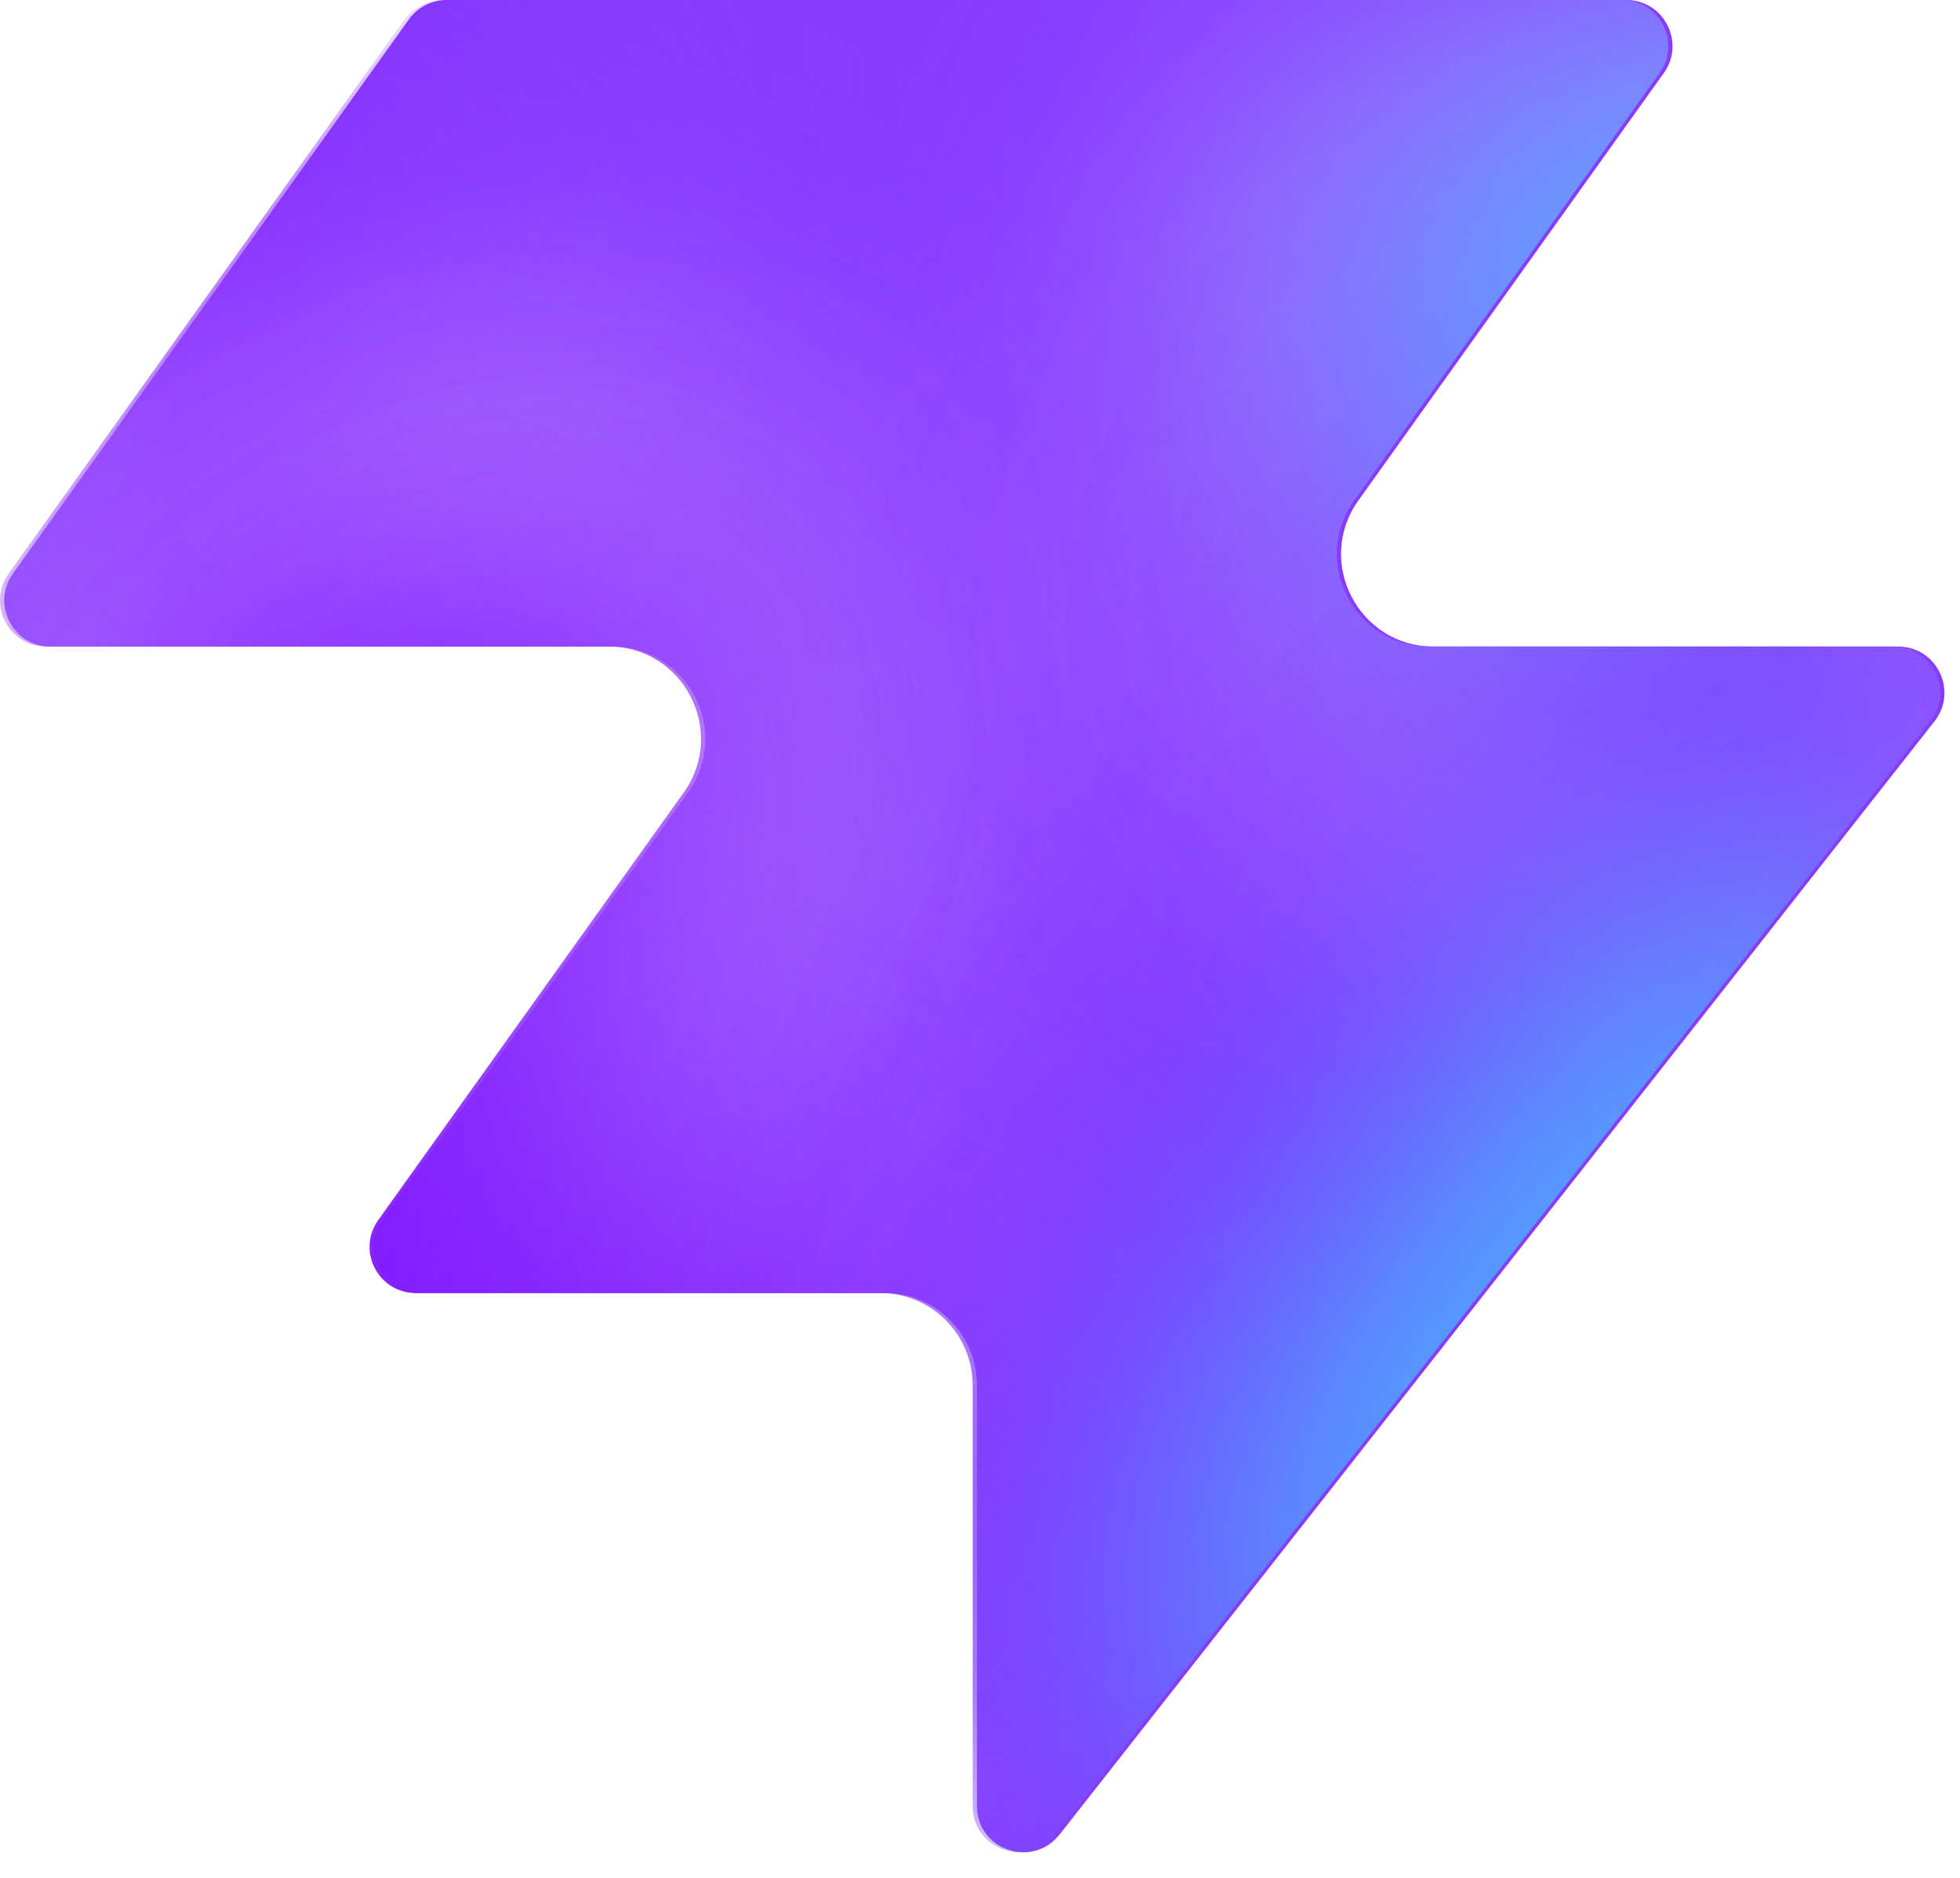
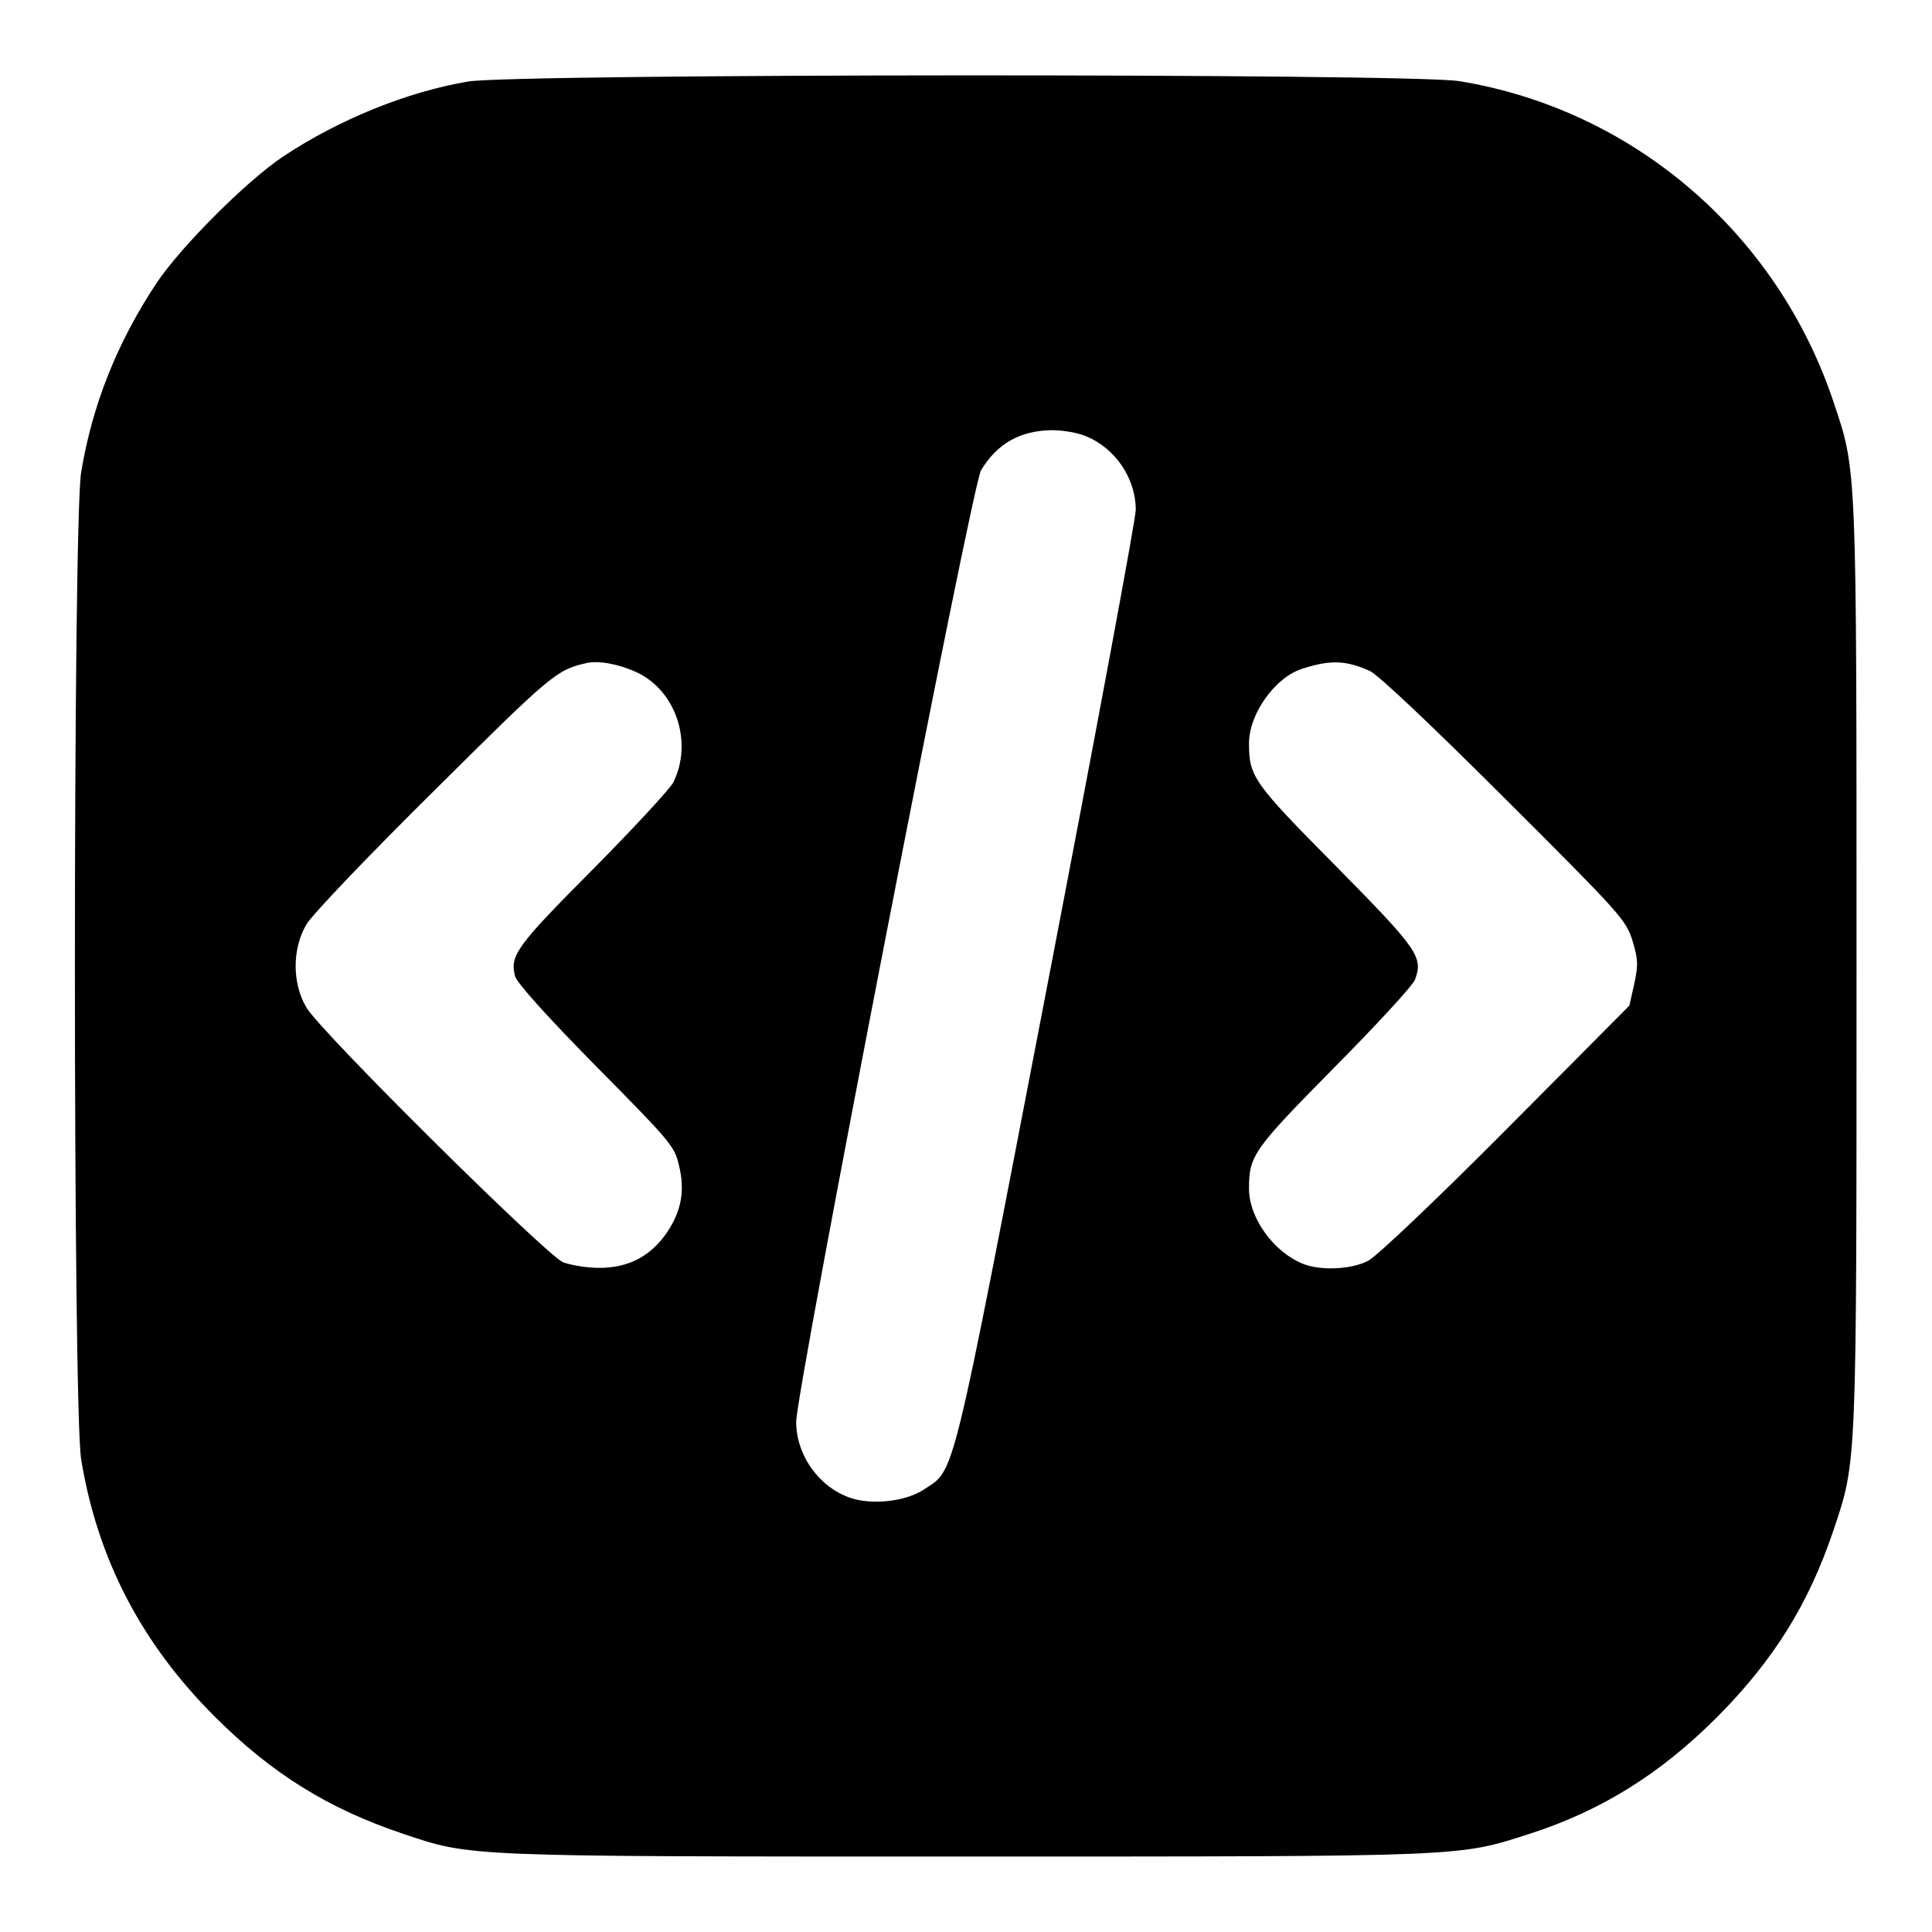
- <svg xmlns="http://www.w3.org/2000/svg" width="48" height="46" fill="none" viewBox="0 0 48 46">
-   <path fill="#863bff" d="M25.946 44.938c-.664.845-2.021.375-2.021-.698V33.937a2.26 2.26 0 0 0-2.262-2.262H10.287c-.92 0-1.456-1.04-.92-1.788l7.48-10.471c1.07-1.497 0-3.578-1.842-3.578H1.237c-.92 0-1.456-1.04-.92-1.788L10.013.474c.214-.297.556-.474.92-.474h28.894c.92 0 1.456 1.04.92 1.788l-7.48 10.471c-1.07 1.498 0 3.579 1.842 3.579h11.377c.943 0 1.473 1.088.89 1.83L25.947 44.94z" style="fill:#863bff;fill:color(display-p3 .525 .23 1);fill-opacity:1" />
-   <mask id="a" width="48" height="46" x="0" y="0" maskUnits="userSpaceOnUse" style="mask-type:alpha">
-     <path fill="#000" d="M25.842 44.938c-.664.844-2.021.375-2.021-.698V33.937a2.26 2.26 0 0 0-2.262-2.262H10.183c-.92 0-1.456-1.04-.92-1.788l7.48-10.471c1.07-1.498 0-3.579-1.842-3.579H1.133c-.92 0-1.456-1.04-.92-1.787L9.91.473c.214-.297.556-.474.92-.474h28.894c.92 0 1.456 1.04.92 1.788l-7.48 10.471c-1.07 1.498 0 3.578 1.842 3.578h11.377c.943 0 1.473 1.088.89 1.832L25.843 44.94z" style="fill:#000;fill-opacity:1" />
-   </mask>
-   <g mask="url(#a)">
-     <g filter="url(#b)">
-       <ellipse cx="5.508" cy="14.704" fill="#ede6ff" rx="5.508" ry="14.704" style="fill:#ede6ff;fill:color(display-p3 .927 .903 1);fill-opacity:1" transform="matrix(.00324 1 1 -.00324 -4.47 31.516)" />
-     </g>
-     <g filter="url(#c)">
-       <ellipse cx="10.399" cy="29.851" fill="#ede6ff" rx="10.399" ry="29.851" style="fill:#ede6ff;fill:color(display-p3 .927 .903 1);fill-opacity:1" transform="matrix(.00324 1 1 -.00324 -39.328 7.883)" />
-     </g>
-     <g filter="url(#d)">
-       <ellipse cx="5.508" cy="30.487" fill="#7e14ff" rx="5.508" ry="30.487" style="fill:#7e14ff;fill:color(display-p3 .492 .077 1);fill-opacity:1" transform="rotate(89.814 -25.913 -14.639)scale(1 -1)" />
-     </g>
-     <g filter="url(#e)">
-       <ellipse cx="5.508" cy="30.599" fill="#7e14ff" rx="5.508" ry="30.599" style="fill:#7e14ff;fill:color(display-p3 .492 .077 1);fill-opacity:1" transform="rotate(89.814 -32.644 -3.334)scale(1 -1)" />
-     </g>
-     <g filter="url(#f)">
-       <ellipse cx="5.508" cy="30.599" fill="#7e14ff" rx="5.508" ry="30.599" style="fill:#7e14ff;fill:color(display-p3 .492 .077 1);fill-opacity:1" transform="matrix(.00324 1 1 -.00324 -34.34 30.47)" />
-     </g>
-     <g filter="url(#g)">
-       <ellipse cx="14.072" cy="22.078" fill="#ede6ff" rx="14.072" ry="22.078" style="fill:#ede6ff;fill:color(display-p3 .927 .903 1);fill-opacity:1" transform="rotate(93.35 24.506 48.493)scale(-1 1)" />
-     </g>
-     <g filter="url(#h)">
-       <ellipse cx="3.47" cy="21.501" fill="#7e14ff" rx="3.47" ry="21.501" style="fill:#7e14ff;fill:color(display-p3 .492 .077 1);fill-opacity:1" transform="rotate(89.009 28.708 47.59)scale(-1 1)" />
-     </g>
-     <g filter="url(#i)">
-       <ellipse cx="3.47" cy="21.501" fill="#7e14ff" rx="3.47" ry="21.501" style="fill:#7e14ff;fill:color(display-p3 .492 .077 1);fill-opacity:1" transform="rotate(89.009 28.708 47.59)scale(-1 1)" />
-     </g>
-     <g filter="url(#j)">
-       <ellipse cx=".387" cy="8.972" fill="#7e14ff" rx="4.407" ry="29.108" style="fill:#7e14ff;fill:color(display-p3 .492 .077 1);fill-opacity:1" transform="rotate(39.51 .387 8.972)" />
-     </g>
-     <g filter="url(#k)">
-       <ellipse cx="47.523" cy="-6.092" fill="#7e14ff" rx="4.407" ry="29.108" style="fill:#7e14ff;fill:color(display-p3 .492 .077 1);fill-opacity:1" transform="rotate(37.892 47.523 -6.092)" />
-     </g>
-     <g filter="url(#l)">
-       <ellipse cx="41.412" cy="6.333" fill="#47bfff" rx="5.971" ry="9.665" style="fill:#47bfff;fill:color(display-p3 .28 .748 1);fill-opacity:1" transform="rotate(37.892 41.412 6.333)" />
-     </g>
-     <g filter="url(#m)">
-       <ellipse cx="-1.879" cy="38.332" fill="#7e14ff" rx="4.407" ry="29.108" style="fill:#7e14ff;fill:color(display-p3 .492 .077 1);fill-opacity:1" transform="rotate(37.892 -1.88 38.332)" />
-     </g>
-     <g filter="url(#n)">
-       <ellipse cx="-1.879" cy="38.332" fill="#7e14ff" rx="4.407" ry="29.108" style="fill:#7e14ff;fill:color(display-p3 .492 .077 1);fill-opacity:1" transform="rotate(37.892 -1.88 38.332)" />
-     </g>
-     <g filter="url(#o)">
-       <ellipse cx="35.651" cy="29.907" fill="#7e14ff" rx="4.407" ry="29.108" style="fill:#7e14ff;fill:color(display-p3 .492 .077 1);fill-opacity:1" transform="rotate(37.892 35.651 29.907)" />
-     </g>
-     <g filter="url(#p)">
-       <ellipse cx="38.418" cy="32.4" fill="#47bfff" rx="5.971" ry="15.297" style="fill:#47bfff;fill:color(display-p3 .28 .748 1);fill-opacity:1" transform="rotate(37.892 38.418 32.4)" />
-     </g>
+ <svg xmlns="http://www.w3.org/2000/svg" version="1.0" width="512pt" height="512pt" viewBox="0 0 512 512" preserveAspectRatio="xMidYMid meet">
+   <g transform="translate(0,512) scale(0.1,-0.1)" fill="#000000" stroke="none">
+     <path d="M1241 4904 c-161 -27 -342 -100 -491 -199 -96 -64 -271 -239 -335 -335 -105 -158 -171 -325 -200 -502 -22 -138 -22 -2477 0 -2615 43 -263 159 -488 355 -683 150 -150 300 -243 496 -309 184 -62 159 -61 1494 -61 1331 0 1303 -1 1493 60 190 61 347 159 497 309 151 152 243 300 309 496 62 185 61 160 61 1495 0 1335 1 1310 -61 1495 -150 448 -532 775 -992 850 -132 21 -2497 20 -2626 -1z m1637 -940 c78 -32 131 -111 132 -194 0 -25 -106 -594 -235 -1264 -257 -1334 -243 -1278 -326 -1333 -48 -32 -136 -42 -194 -23 -84 28 -145 113 -145 202 0 83 466 2485 490 2522 43 71 104 105 188 106 29 0 69 -7 90 -16z m-1190 -626 c104 -49 149 -186 96 -292 -9 -17 -105 -121 -214 -231 -202 -203 -219 -227 -205 -282 4 -17 85 -107 214 -238 196 -198 209 -213 220 -262 17 -68 7 -122 -32 -180 -43 -62 -101 -93 -179 -93 -32 0 -75 7 -96 15 -46 20 -642 610 -680 675 -38 64 -38 156 0 220 14 25 167 185 340 356 310 308 323 319 403 337 32 7 86 -3 133 -25z m1942 4 c21 -9 165 -145 356 -336 308 -307 323 -324 340 -378 15 -50 16 -64 5 -115 l-13 -58 -326 -328 c-182 -183 -344 -337 -366 -348 -43 -23 -124 -27 -171 -9 -78 30 -145 121 -145 200 0 88 12 104 225 320 112 113 209 218 215 234 22 60 8 80 -210 301 -219 221 -230 237 -230 325 0 79 70 176 142 198 74 24 115 22 178 -6z" />
  </g>
-   <defs>
-     <filter id="b" width="60.045" height="41.654" x="-19.77" y="16.149" color-interpolation-filters="sRGB" filterUnits="userSpaceOnUse">
-       <feFlood flood-opacity="0" result="BackgroundImageFix" />
-       <feBlend in="SourceGraphic" in2="BackgroundImageFix" result="shape" />
-       <feGaussianBlur result="effect1_foregroundBlur_2002_17158" stdDeviation="7.659" />
-     </filter>
-     <filter id="c" width="90.34" height="51.437" x="-54.613" y="-7.533" color-interpolation-filters="sRGB" filterUnits="userSpaceOnUse">
-       <feFlood flood-opacity="0" result="BackgroundImageFix" />
-       <feBlend in="SourceGraphic" in2="BackgroundImageFix" result="shape" />
-       <feGaussianBlur result="effect1_foregroundBlur_2002_17158" stdDeviation="7.659" />
-     </filter>
-     <filter id="d" width="79.355" height="29.4" x="-49.64" y="2.03" color-interpolation-filters="sRGB" filterUnits="userSpaceOnUse">
-       <feFlood flood-opacity="0" result="BackgroundImageFix" />
-       <feBlend in="SourceGraphic" in2="BackgroundImageFix" result="shape" />
-       <feGaussianBlur result="effect1_foregroundBlur_2002_17158" stdDeviation="4.596" />
-     </filter>
-     <filter id="e" width="79.579" height="29.4" x="-45.045" y="20.029" color-interpolation-filters="sRGB" filterUnits="userSpaceOnUse">
-       <feFlood flood-opacity="0" result="BackgroundImageFix" />
-       <feBlend in="SourceGraphic" in2="BackgroundImageFix" result="shape" />
-       <feGaussianBlur result="effect1_foregroundBlur_2002_17158" stdDeviation="4.596" />
-     </filter>
-     <filter id="f" width="79.579" height="29.4" x="-43.513" y="21.178" color-interpolation-filters="sRGB" filterUnits="userSpaceOnUse">
-       <feFlood flood-opacity="0" result="BackgroundImageFix" />
-       <feBlend in="SourceGraphic" in2="BackgroundImageFix" result="shape" />
-       <feGaussianBlur result="effect1_foregroundBlur_2002_17158" stdDeviation="4.596" />
-     </filter>
-     <filter id="g" width="74.749" height="58.852" x="15.756" y="-17.901" color-interpolation-filters="sRGB" filterUnits="userSpaceOnUse">
-       <feFlood flood-opacity="0" result="BackgroundImageFix" />
-       <feBlend in="SourceGraphic" in2="BackgroundImageFix" result="shape" />
-       <feGaussianBlur result="effect1_foregroundBlur_2002_17158" stdDeviation="7.659" />
-     </filter>
-     <filter id="h" width="61.377" height="25.362" x="23.548" y="2.284" color-interpolation-filters="sRGB" filterUnits="userSpaceOnUse">
-       <feFlood flood-opacity="0" result="BackgroundImageFix" />
-       <feBlend in="SourceGraphic" in2="BackgroundImageFix" result="shape" />
-       <feGaussianBlur result="effect1_foregroundBlur_2002_17158" stdDeviation="4.596" />
-     </filter>
-     <filter id="i" width="61.377" height="25.362" x="23.548" y="2.284" color-interpolation-filters="sRGB" filterUnits="userSpaceOnUse">
-       <feFlood flood-opacity="0" result="BackgroundImageFix" />
-       <feBlend in="SourceGraphic" in2="BackgroundImageFix" result="shape" />
-       <feGaussianBlur result="effect1_foregroundBlur_2002_17158" stdDeviation="4.596" />
-     </filter>
-     <filter id="j" width="56.045" height="63.649" x="-27.636" y="-22.853" color-interpolation-filters="sRGB" filterUnits="userSpaceOnUse">
-       <feFlood flood-opacity="0" result="BackgroundImageFix" />
-       <feBlend in="SourceGraphic" in2="BackgroundImageFix" result="shape" />
-       <feGaussianBlur result="effect1_foregroundBlur_2002_17158" stdDeviation="4.596" />
-     </filter>
-     <filter id="k" width="54.814" height="64.646" x="20.116" y="-38.415" color-interpolation-filters="sRGB" filterUnits="userSpaceOnUse">
-       <feFlood flood-opacity="0" result="BackgroundImageFix" />
-       <feBlend in="SourceGraphic" in2="BackgroundImageFix" result="shape" />
-       <feGaussianBlur result="effect1_foregroundBlur_2002_17158" stdDeviation="4.596" />
-     </filter>
-     <filter id="l" width="33.541" height="35.313" x="24.641" y="-11.323" color-interpolation-filters="sRGB" filterUnits="userSpaceOnUse">
-       <feFlood flood-opacity="0" result="BackgroundImageFix" />
-       <feBlend in="SourceGraphic" in2="BackgroundImageFix" result="shape" />
-       <feGaussianBlur result="effect1_foregroundBlur_2002_17158" stdDeviation="4.596" />
-     </filter>
-     <filter id="m" width="54.814" height="64.646" x="-29.286" y="6.009" color-interpolation-filters="sRGB" filterUnits="userSpaceOnUse">
-       <feFlood flood-opacity="0" result="BackgroundImageFix" />
-       <feBlend in="SourceGraphic" in2="BackgroundImageFix" result="shape" />
-       <feGaussianBlur result="effect1_foregroundBlur_2002_17158" stdDeviation="4.596" />
-     </filter>
-     <filter id="n" width="54.814" height="64.646" x="-29.286" y="6.009" color-interpolation-filters="sRGB" filterUnits="userSpaceOnUse">
-       <feFlood flood-opacity="0" result="BackgroundImageFix" />
-       <feBlend in="SourceGraphic" in2="BackgroundImageFix" result="shape" />
-       <feGaussianBlur result="effect1_foregroundBlur_2002_17158" stdDeviation="4.596" />
-     </filter>
-     <filter id="o" width="54.814" height="64.646" x="8.244" y="-2.416" color-interpolation-filters="sRGB" filterUnits="userSpaceOnUse">
-       <feFlood flood-opacity="0" result="BackgroundImageFix" />
-       <feBlend in="SourceGraphic" in2="BackgroundImageFix" result="shape" />
-       <feGaussianBlur result="effect1_foregroundBlur_2002_17158" stdDeviation="4.596" />
-     </filter>
-     <filter id="p" width="39.409" height="43.623" x="18.713" y="10.588" color-interpolation-filters="sRGB" filterUnits="userSpaceOnUse">
-       <feFlood flood-opacity="0" result="BackgroundImageFix" />
-       <feBlend in="SourceGraphic" in2="BackgroundImageFix" result="shape" />
-       <feGaussianBlur result="effect1_foregroundBlur_2002_17158" stdDeviation="4.596" />
-     </filter>
-   </defs>
</svg>
